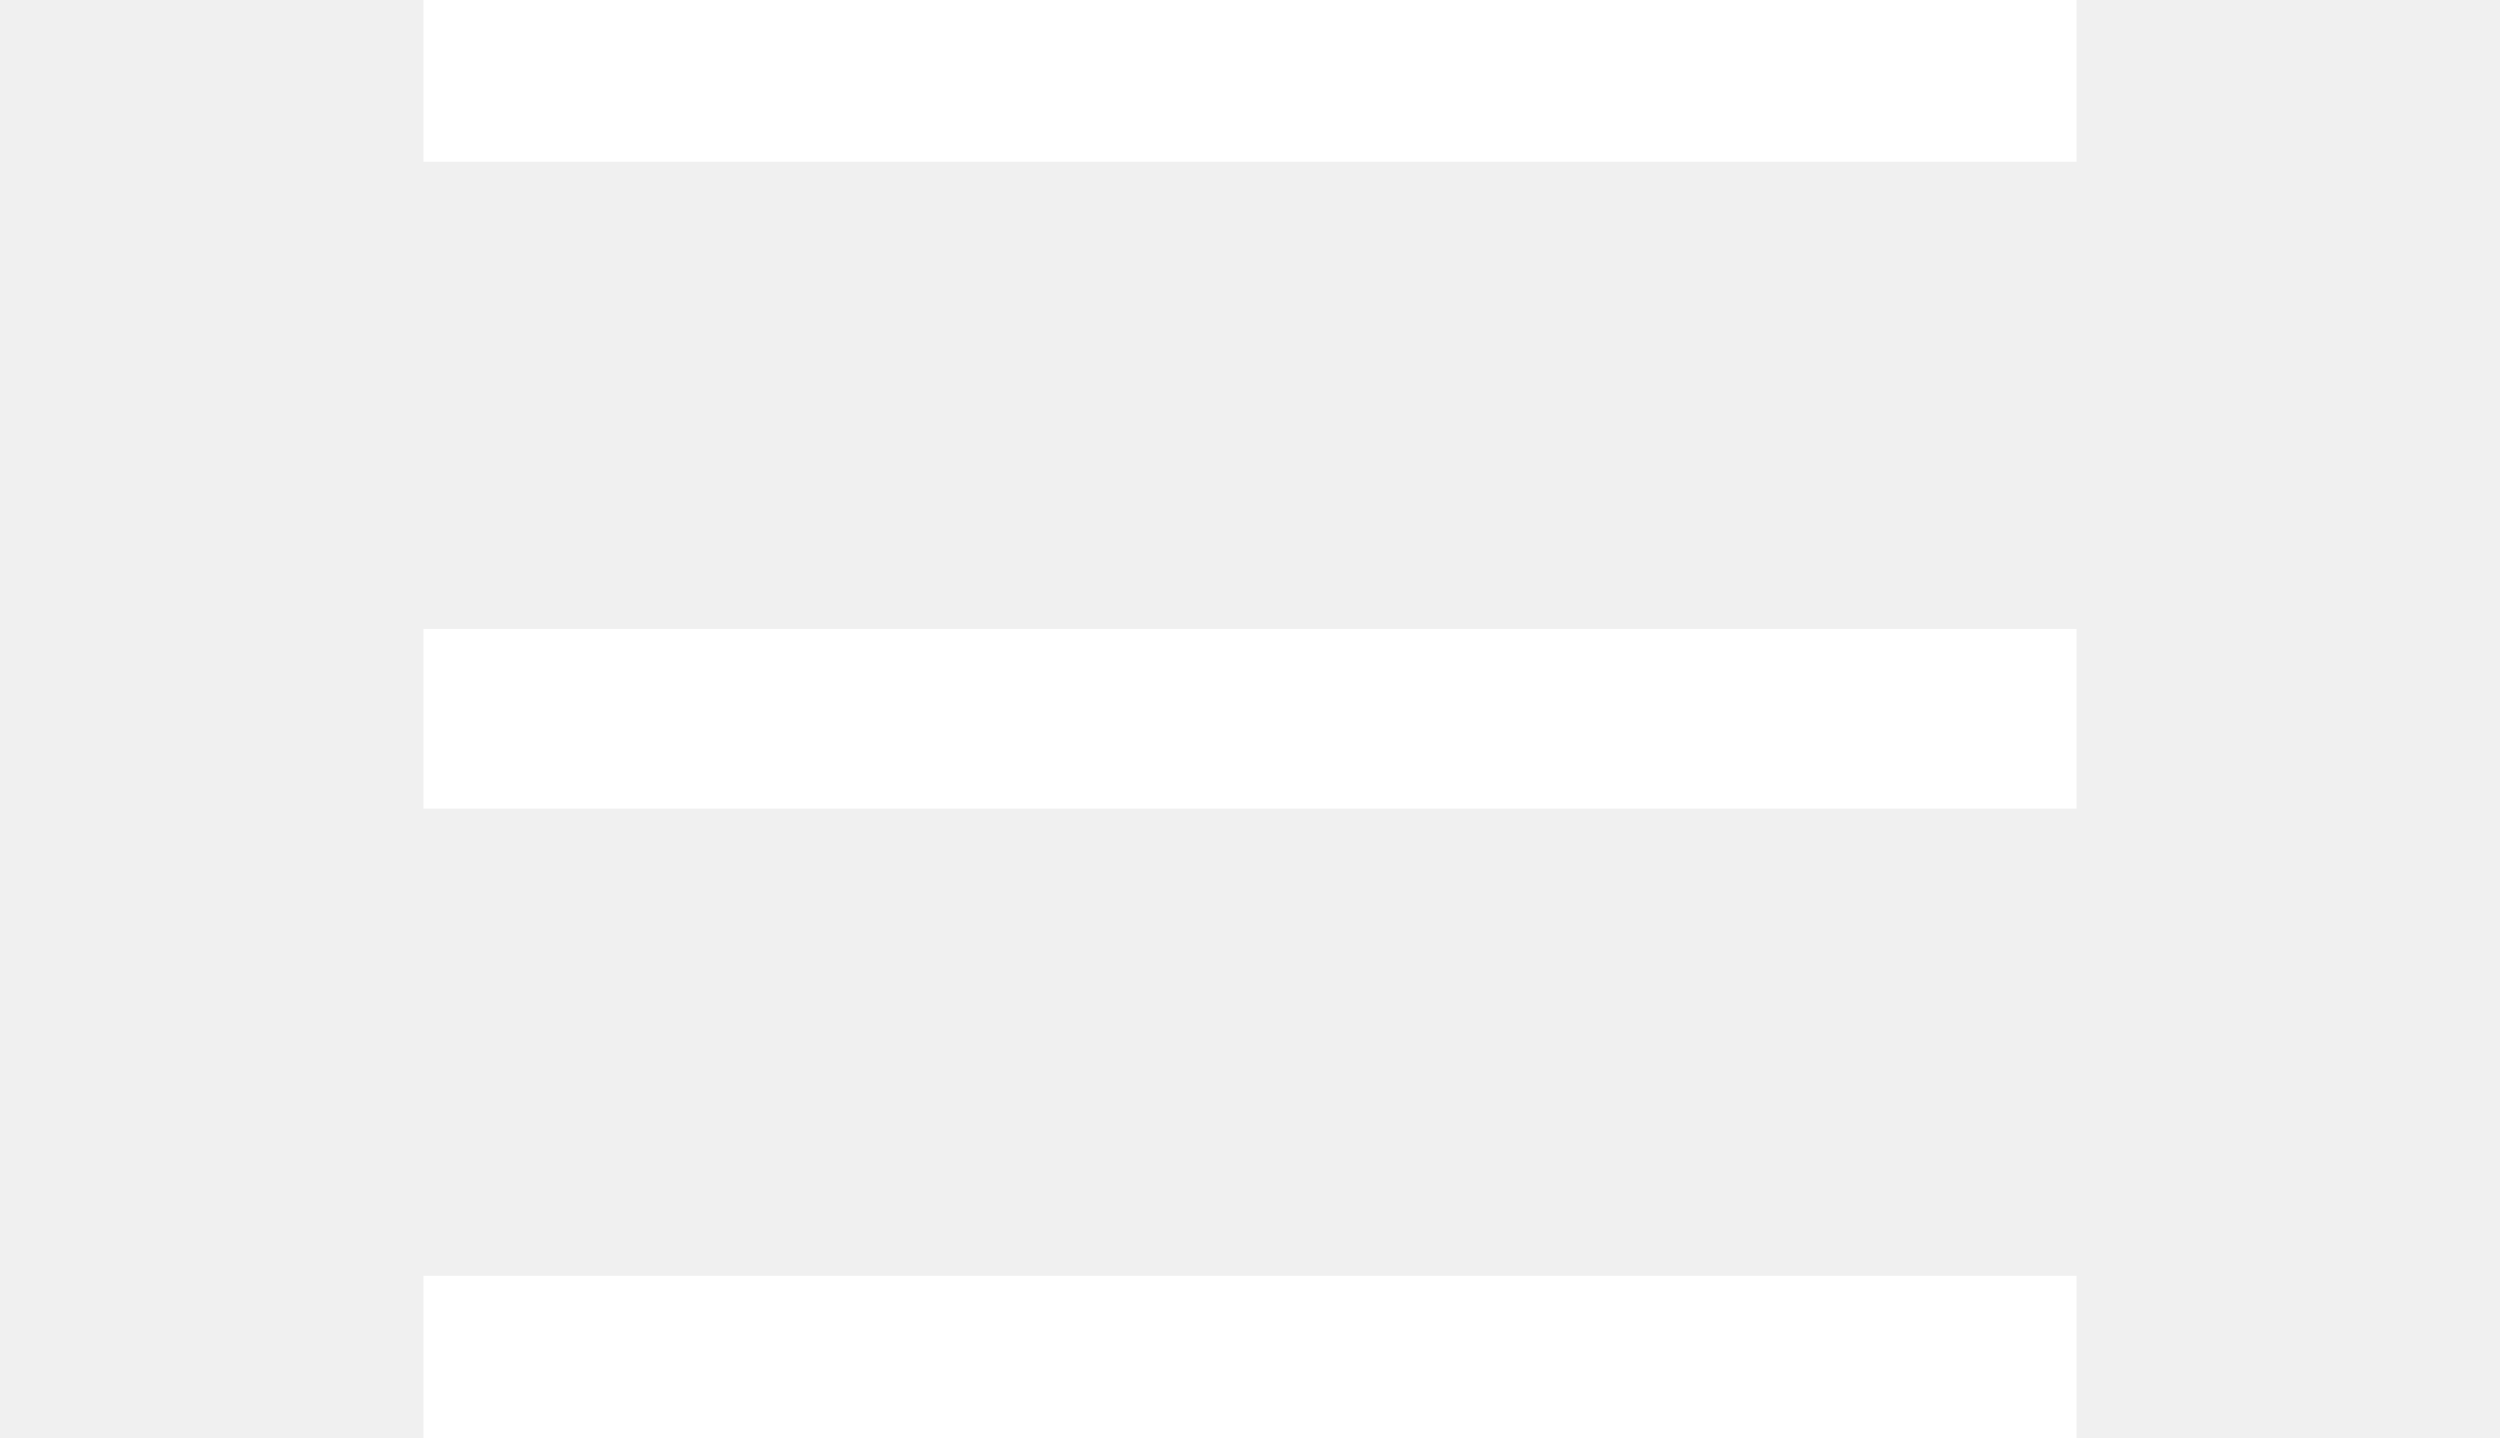
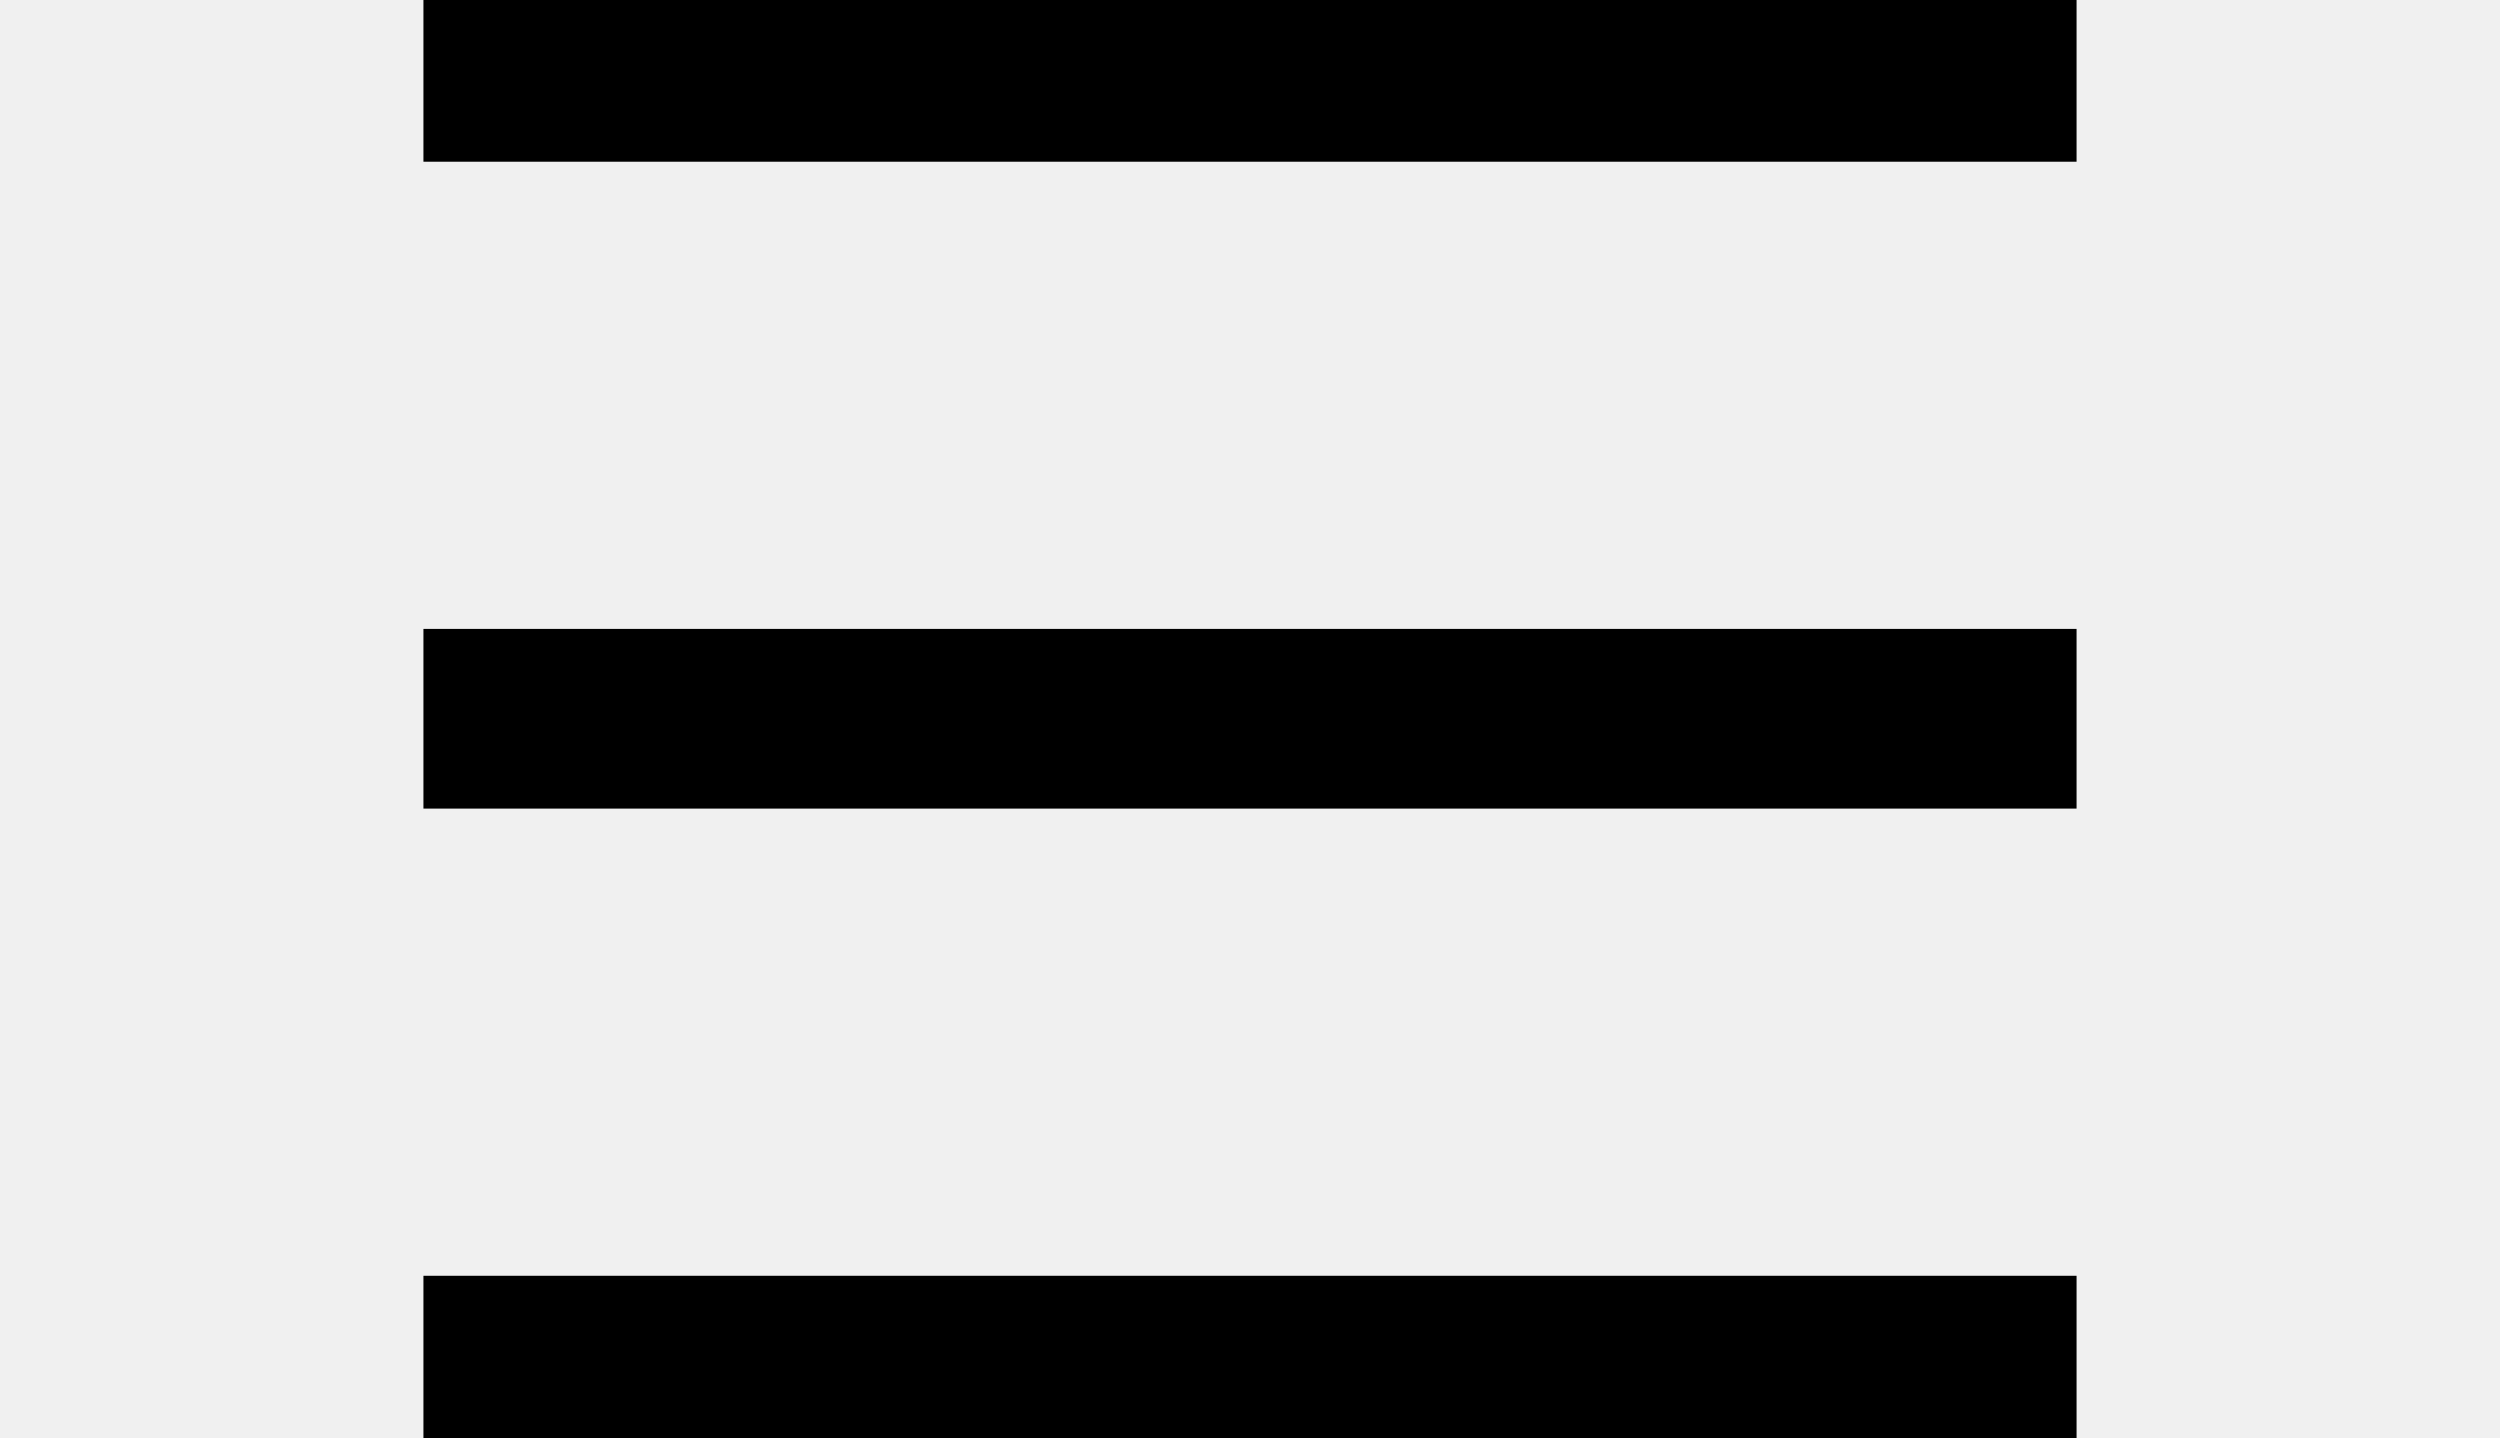
<svg xmlns="http://www.w3.org/2000/svg" width="40" height="23" viewBox="0 0 23 20" fill="none">
-   <path d="M0 1H23" stroke="white" stroke-width="2.5" />
-   <path d="M0 10H23" stroke="white" stroke-width="2.5" />
-   <path d="M0 19H23" stroke="white" stroke-width="2.5" />
+   <path d="M0 1H23" stroke="black" stroke-width="2.5" />
+   <path d="M0 10H23" stroke="black" stroke-width="2.5" />
+   <path d="M0 19H23" stroke="black" stroke-width="2.5" />
</svg>
